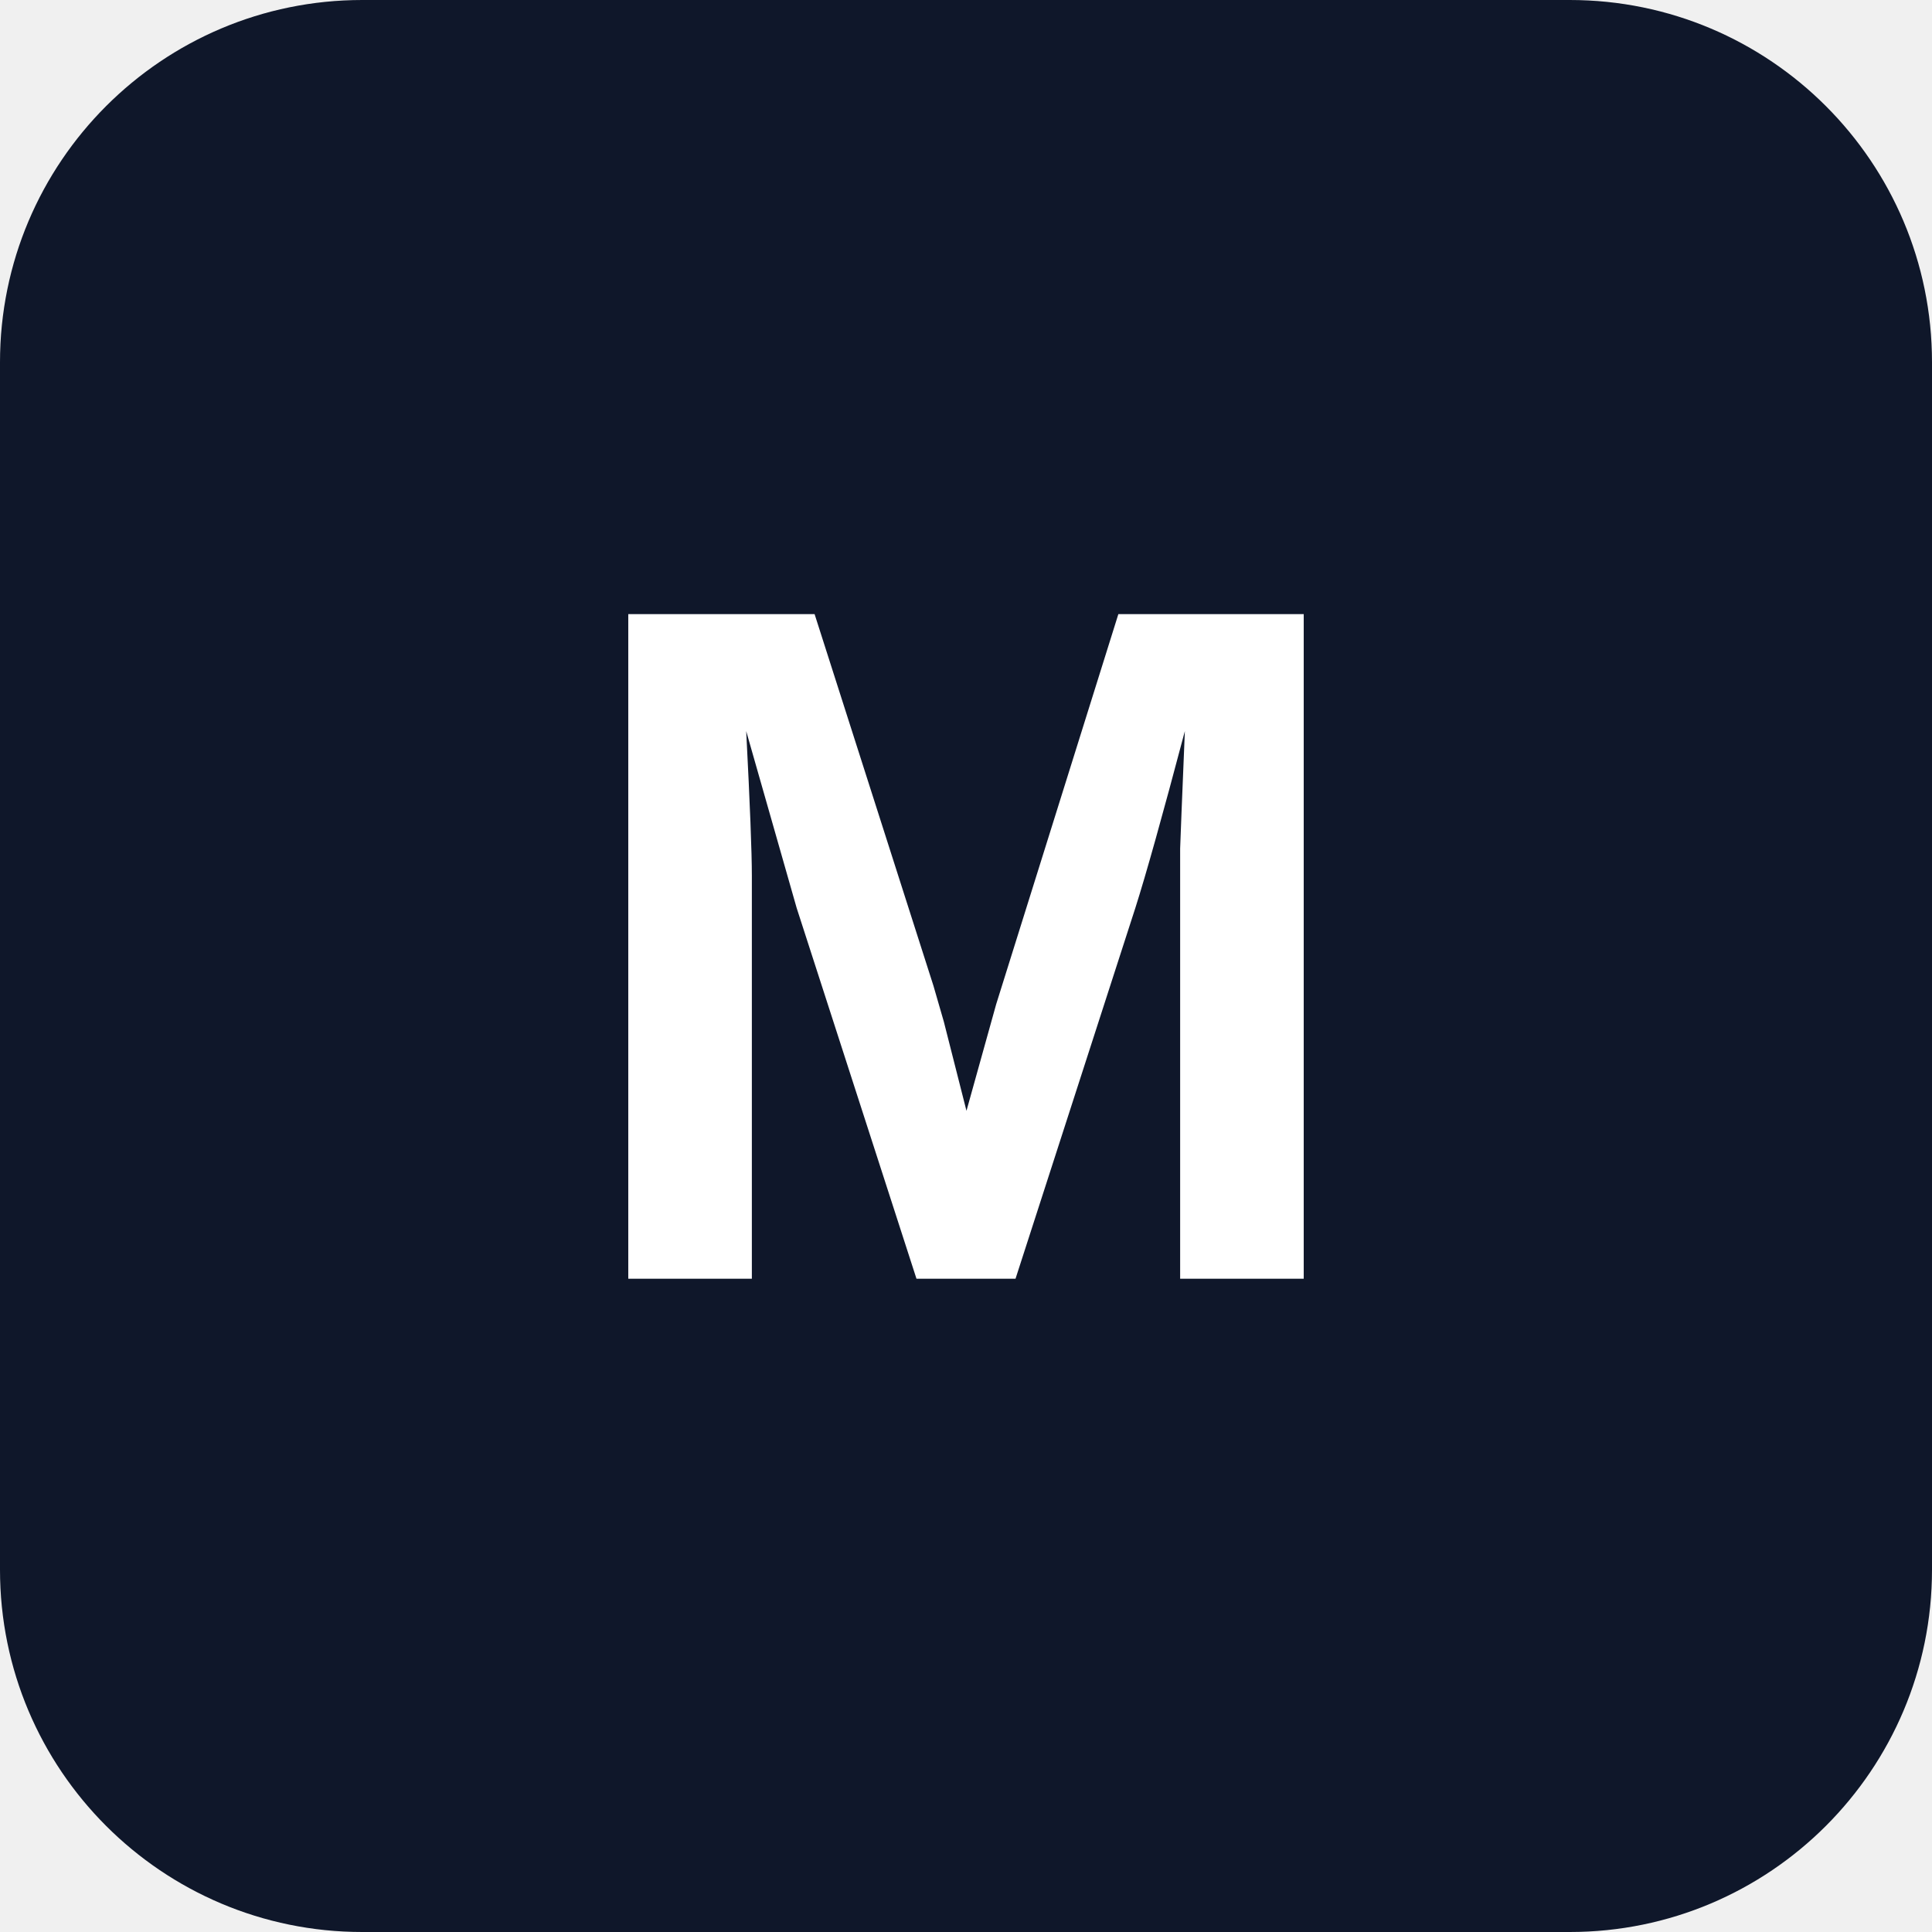
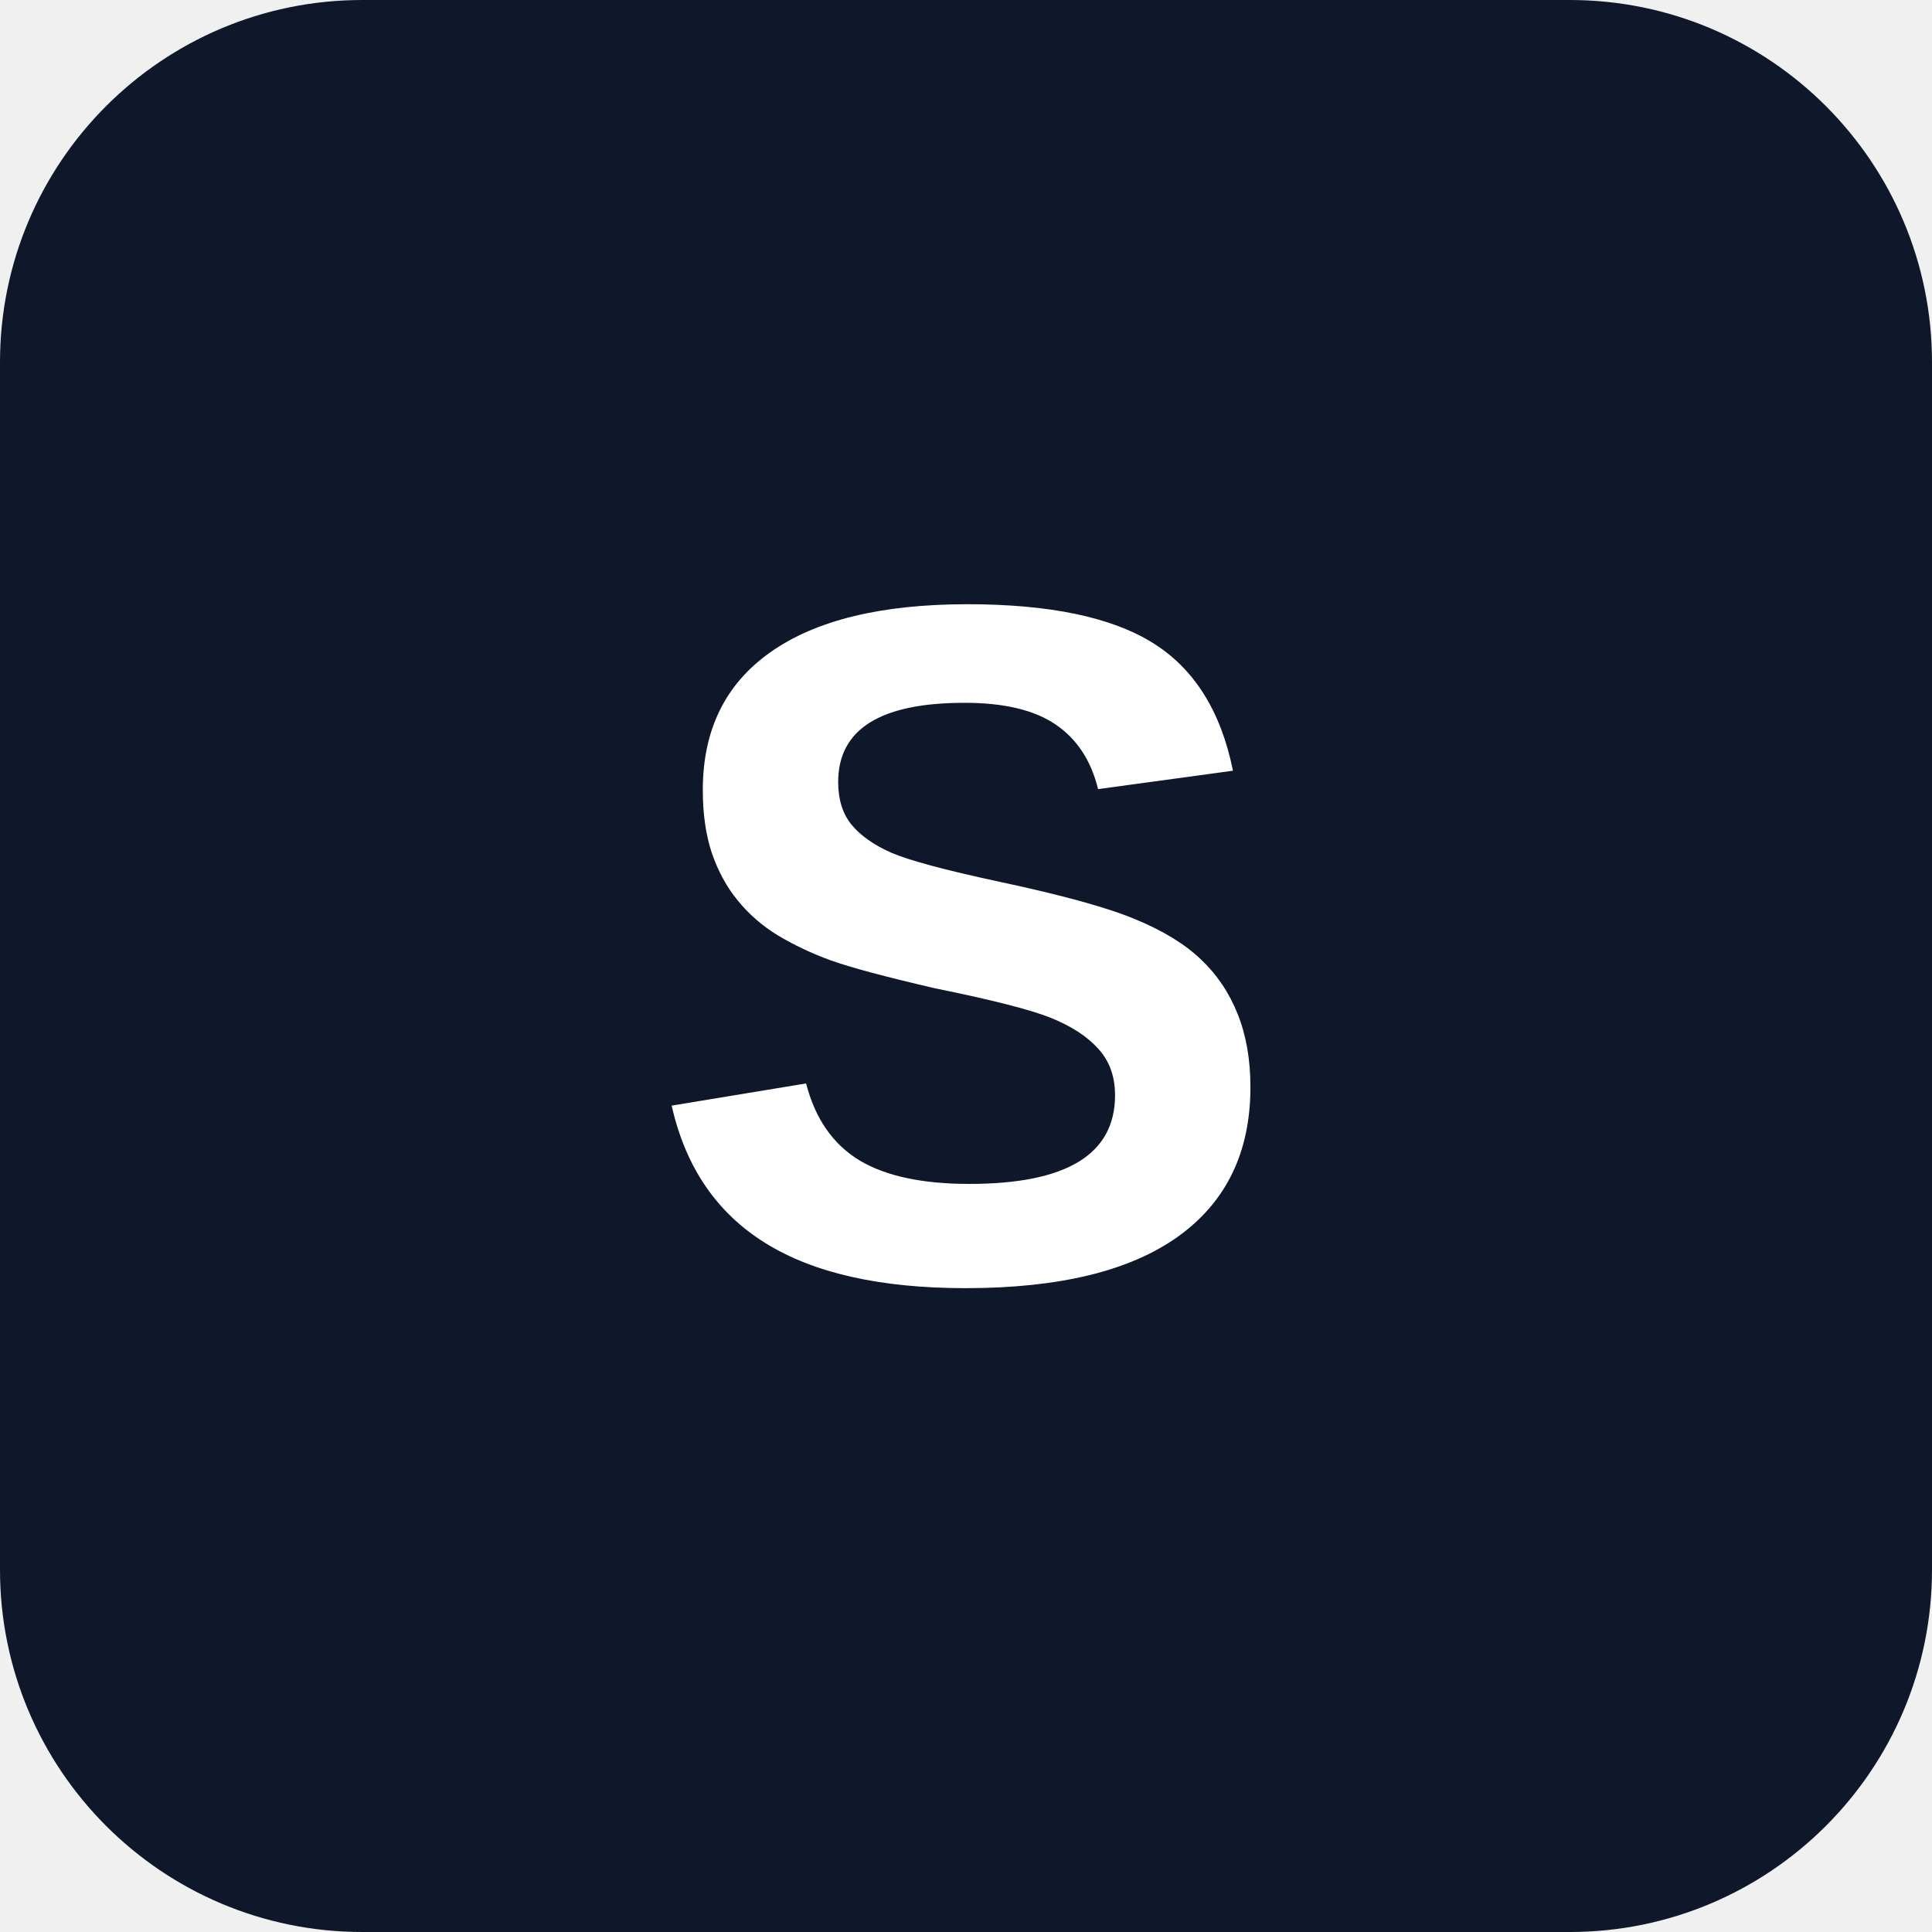
<svg xmlns="http://www.w3.org/2000/svg" viewBox="0 0 64 64">
  <rect width="64" height="64" rx="12" fill="#0f172a" />
-   <text x="50%" y="52%" text-anchor="middle" dominant-baseline="middle" font-family="Arial, sans-serif" font-size="32" font-weight="700" fill="#ffffff">M</text>
+   <text x="50%" y="52%" text-anchor="middle" dominant-baseline="middle" font-family="Arial, sans-serif" font-size="32" font-weight="700" fill="#ffffff">S</text>
</svg>
